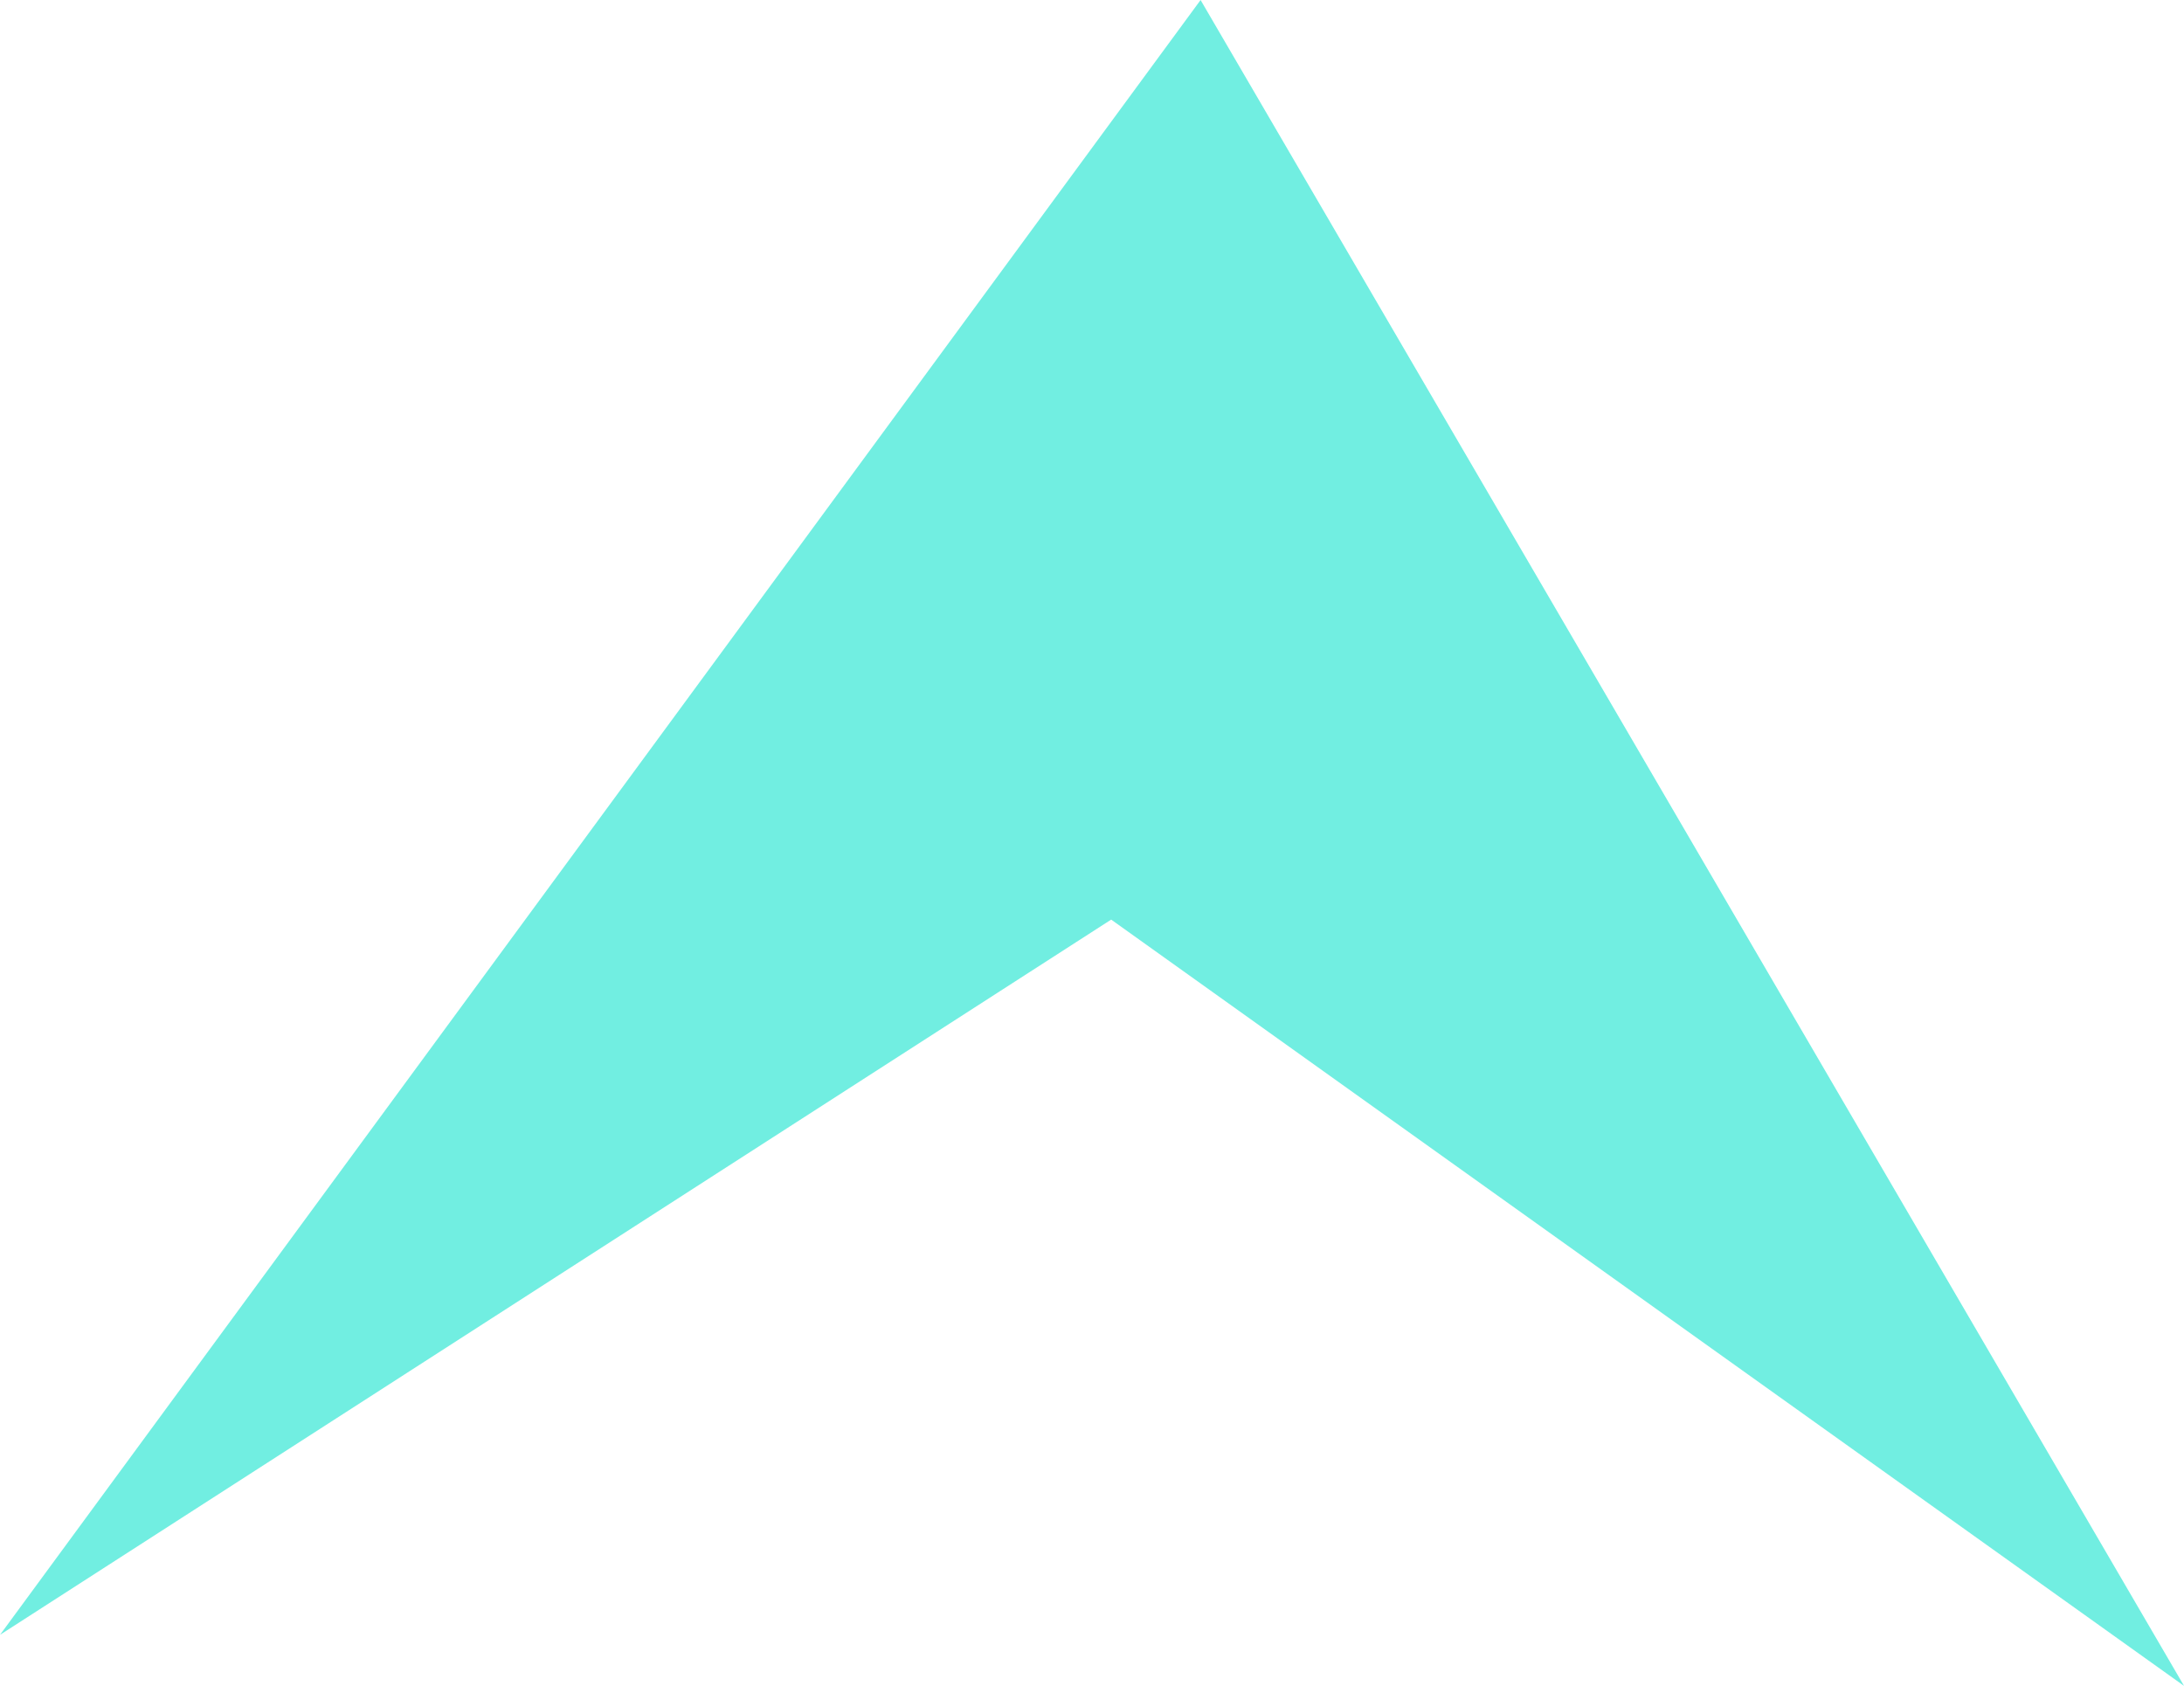
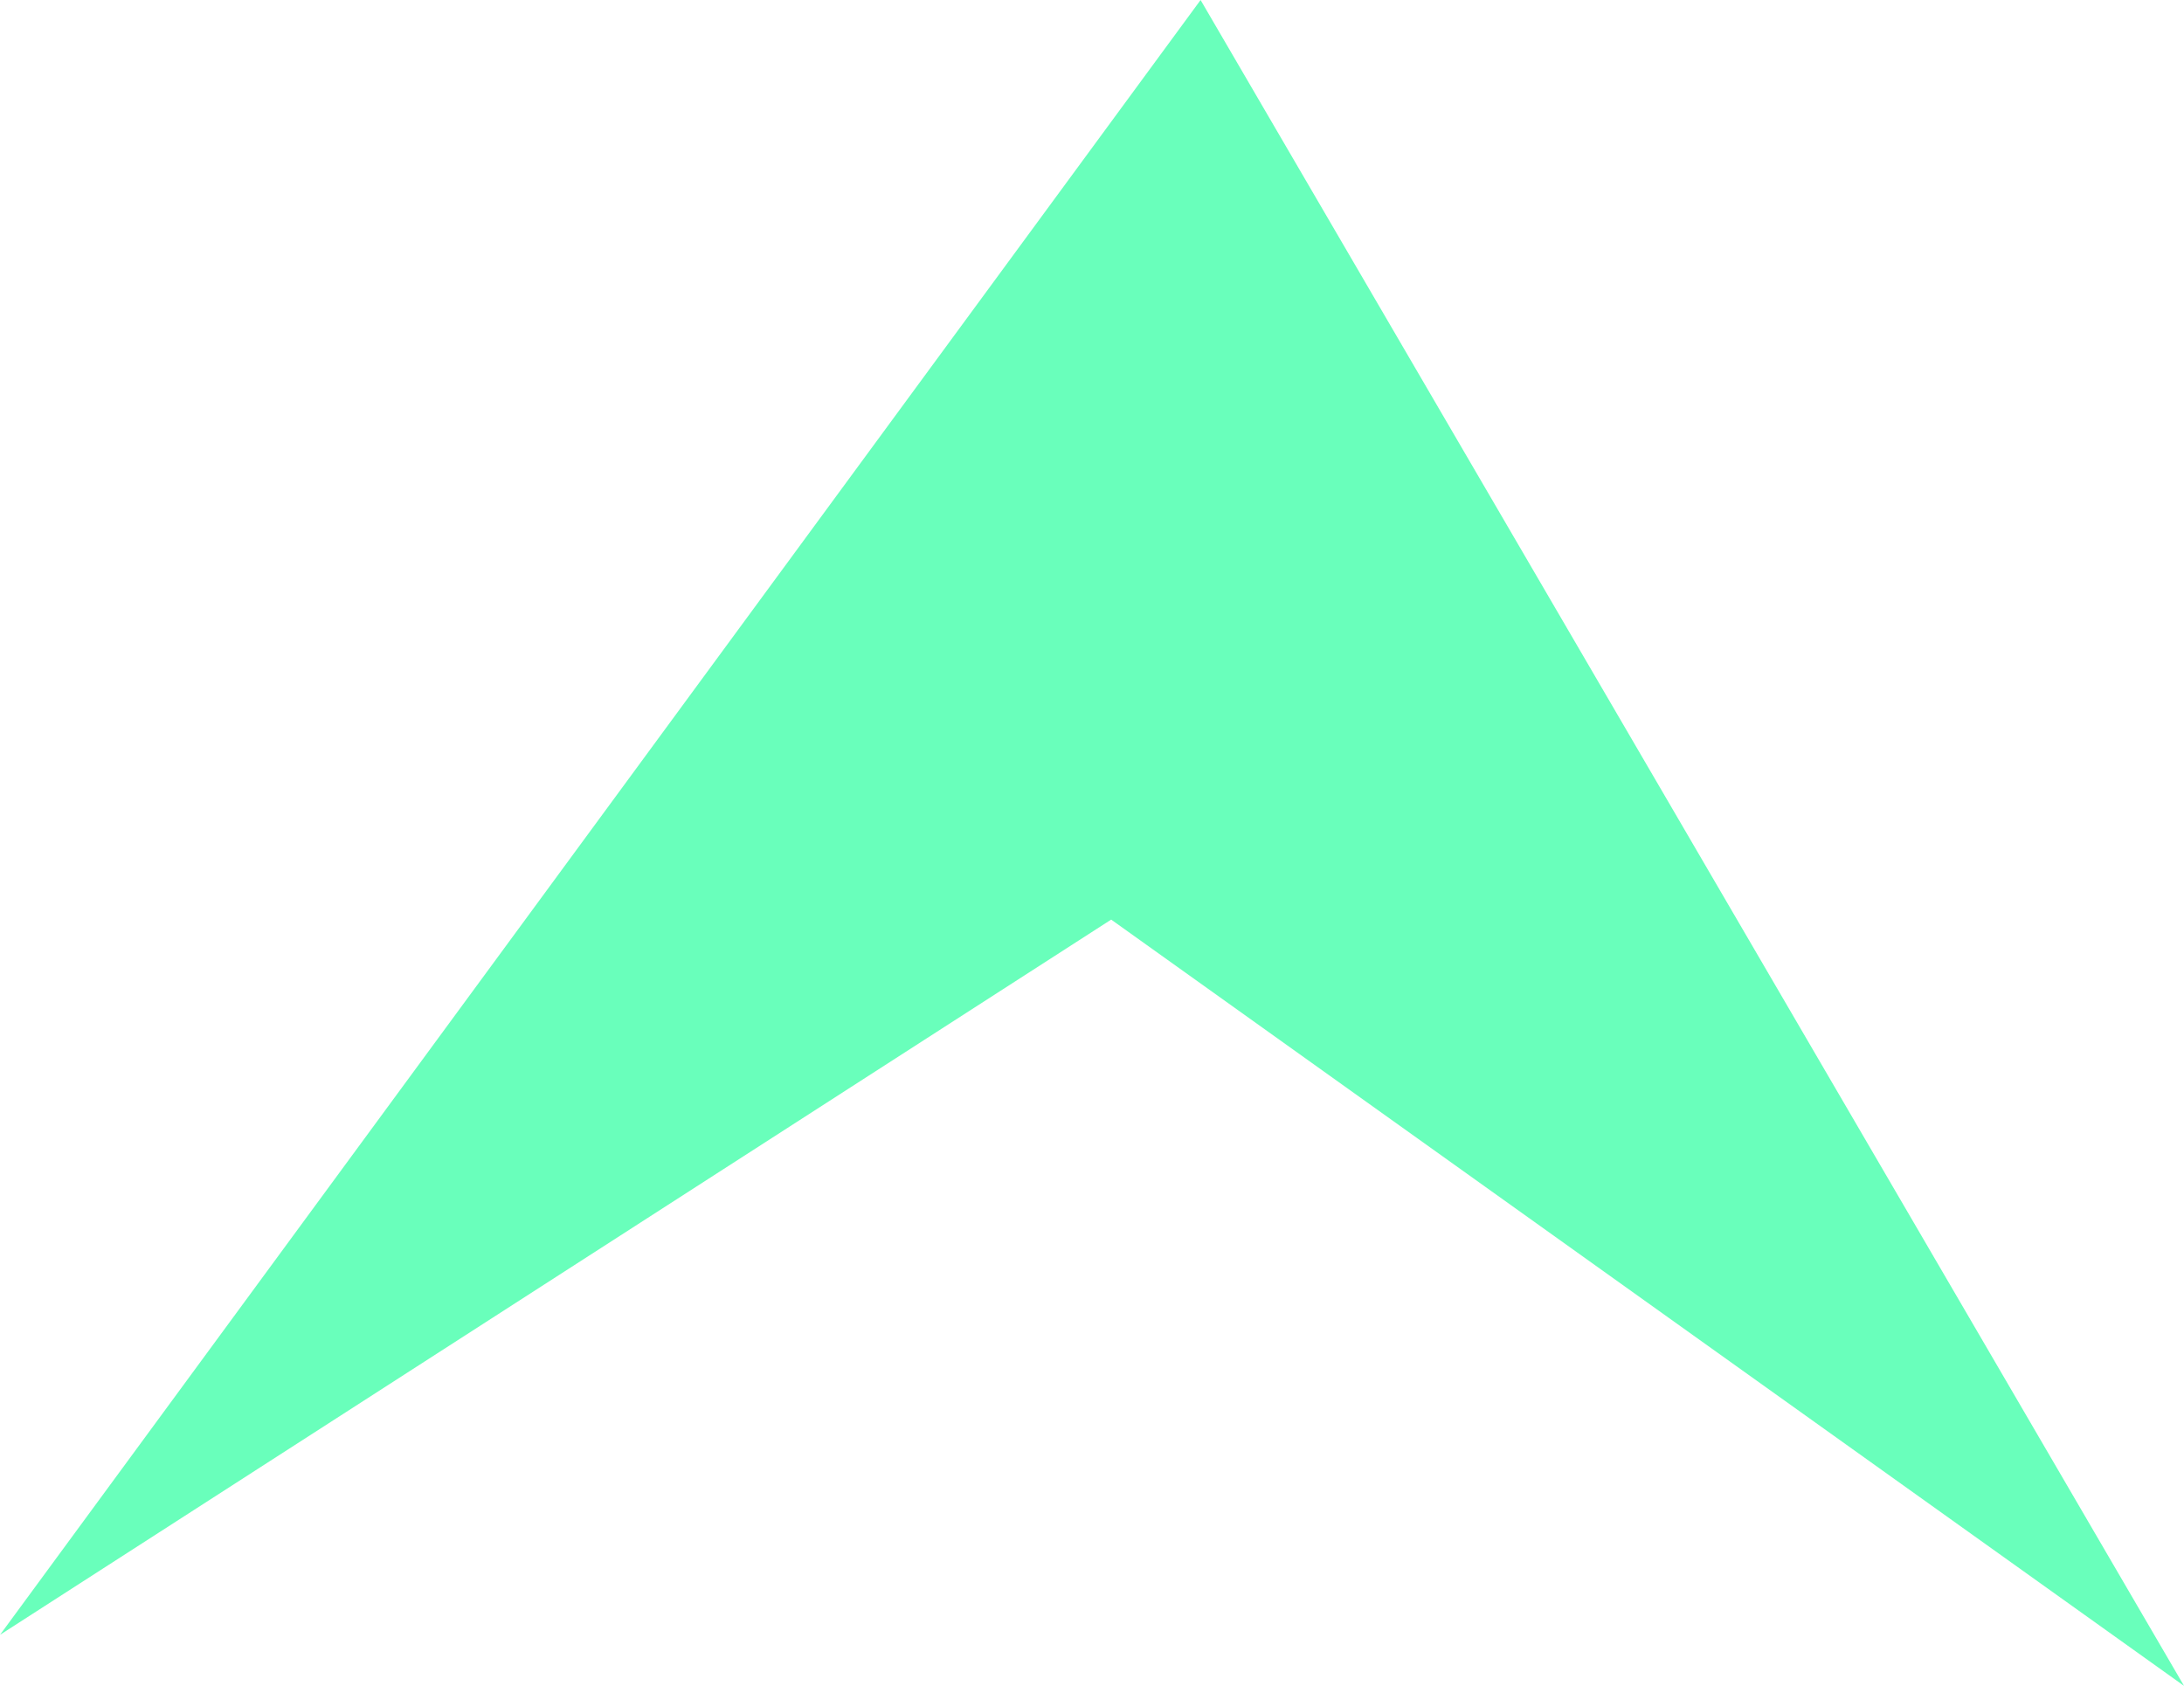
<svg xmlns="http://www.w3.org/2000/svg" width="45.703mm" height="35.28mm" viewBox="0 0 45.703 35.28" version="1.1" id="svg8">
  <defs id="defs2" />
  <g id="layer1" transform="translate(-65.7483,-111.2477)">
-     <path style="fill:#71eee1;fill-opacity:1;stroke:none;stroke-width:0.265px;stroke-linecap:butt;stroke-linejoin:miter;stroke-opacity:1" d="m 90.872,111.248 -25.123,34.211 23.252,-14.967 22.451,16.036 z" id="path819" />
+     <path style="fill:#69ffbb;fill-opacity:1;stroke:none;stroke-width:0.265px;stroke-linecap:butt;stroke-linejoin:miter;stroke-opacity:1" d="m 90.872,111.248 -25.123,34.211 23.252,-14.967 22.451,16.036 z" id="path819" />
  </g>
</svg>
